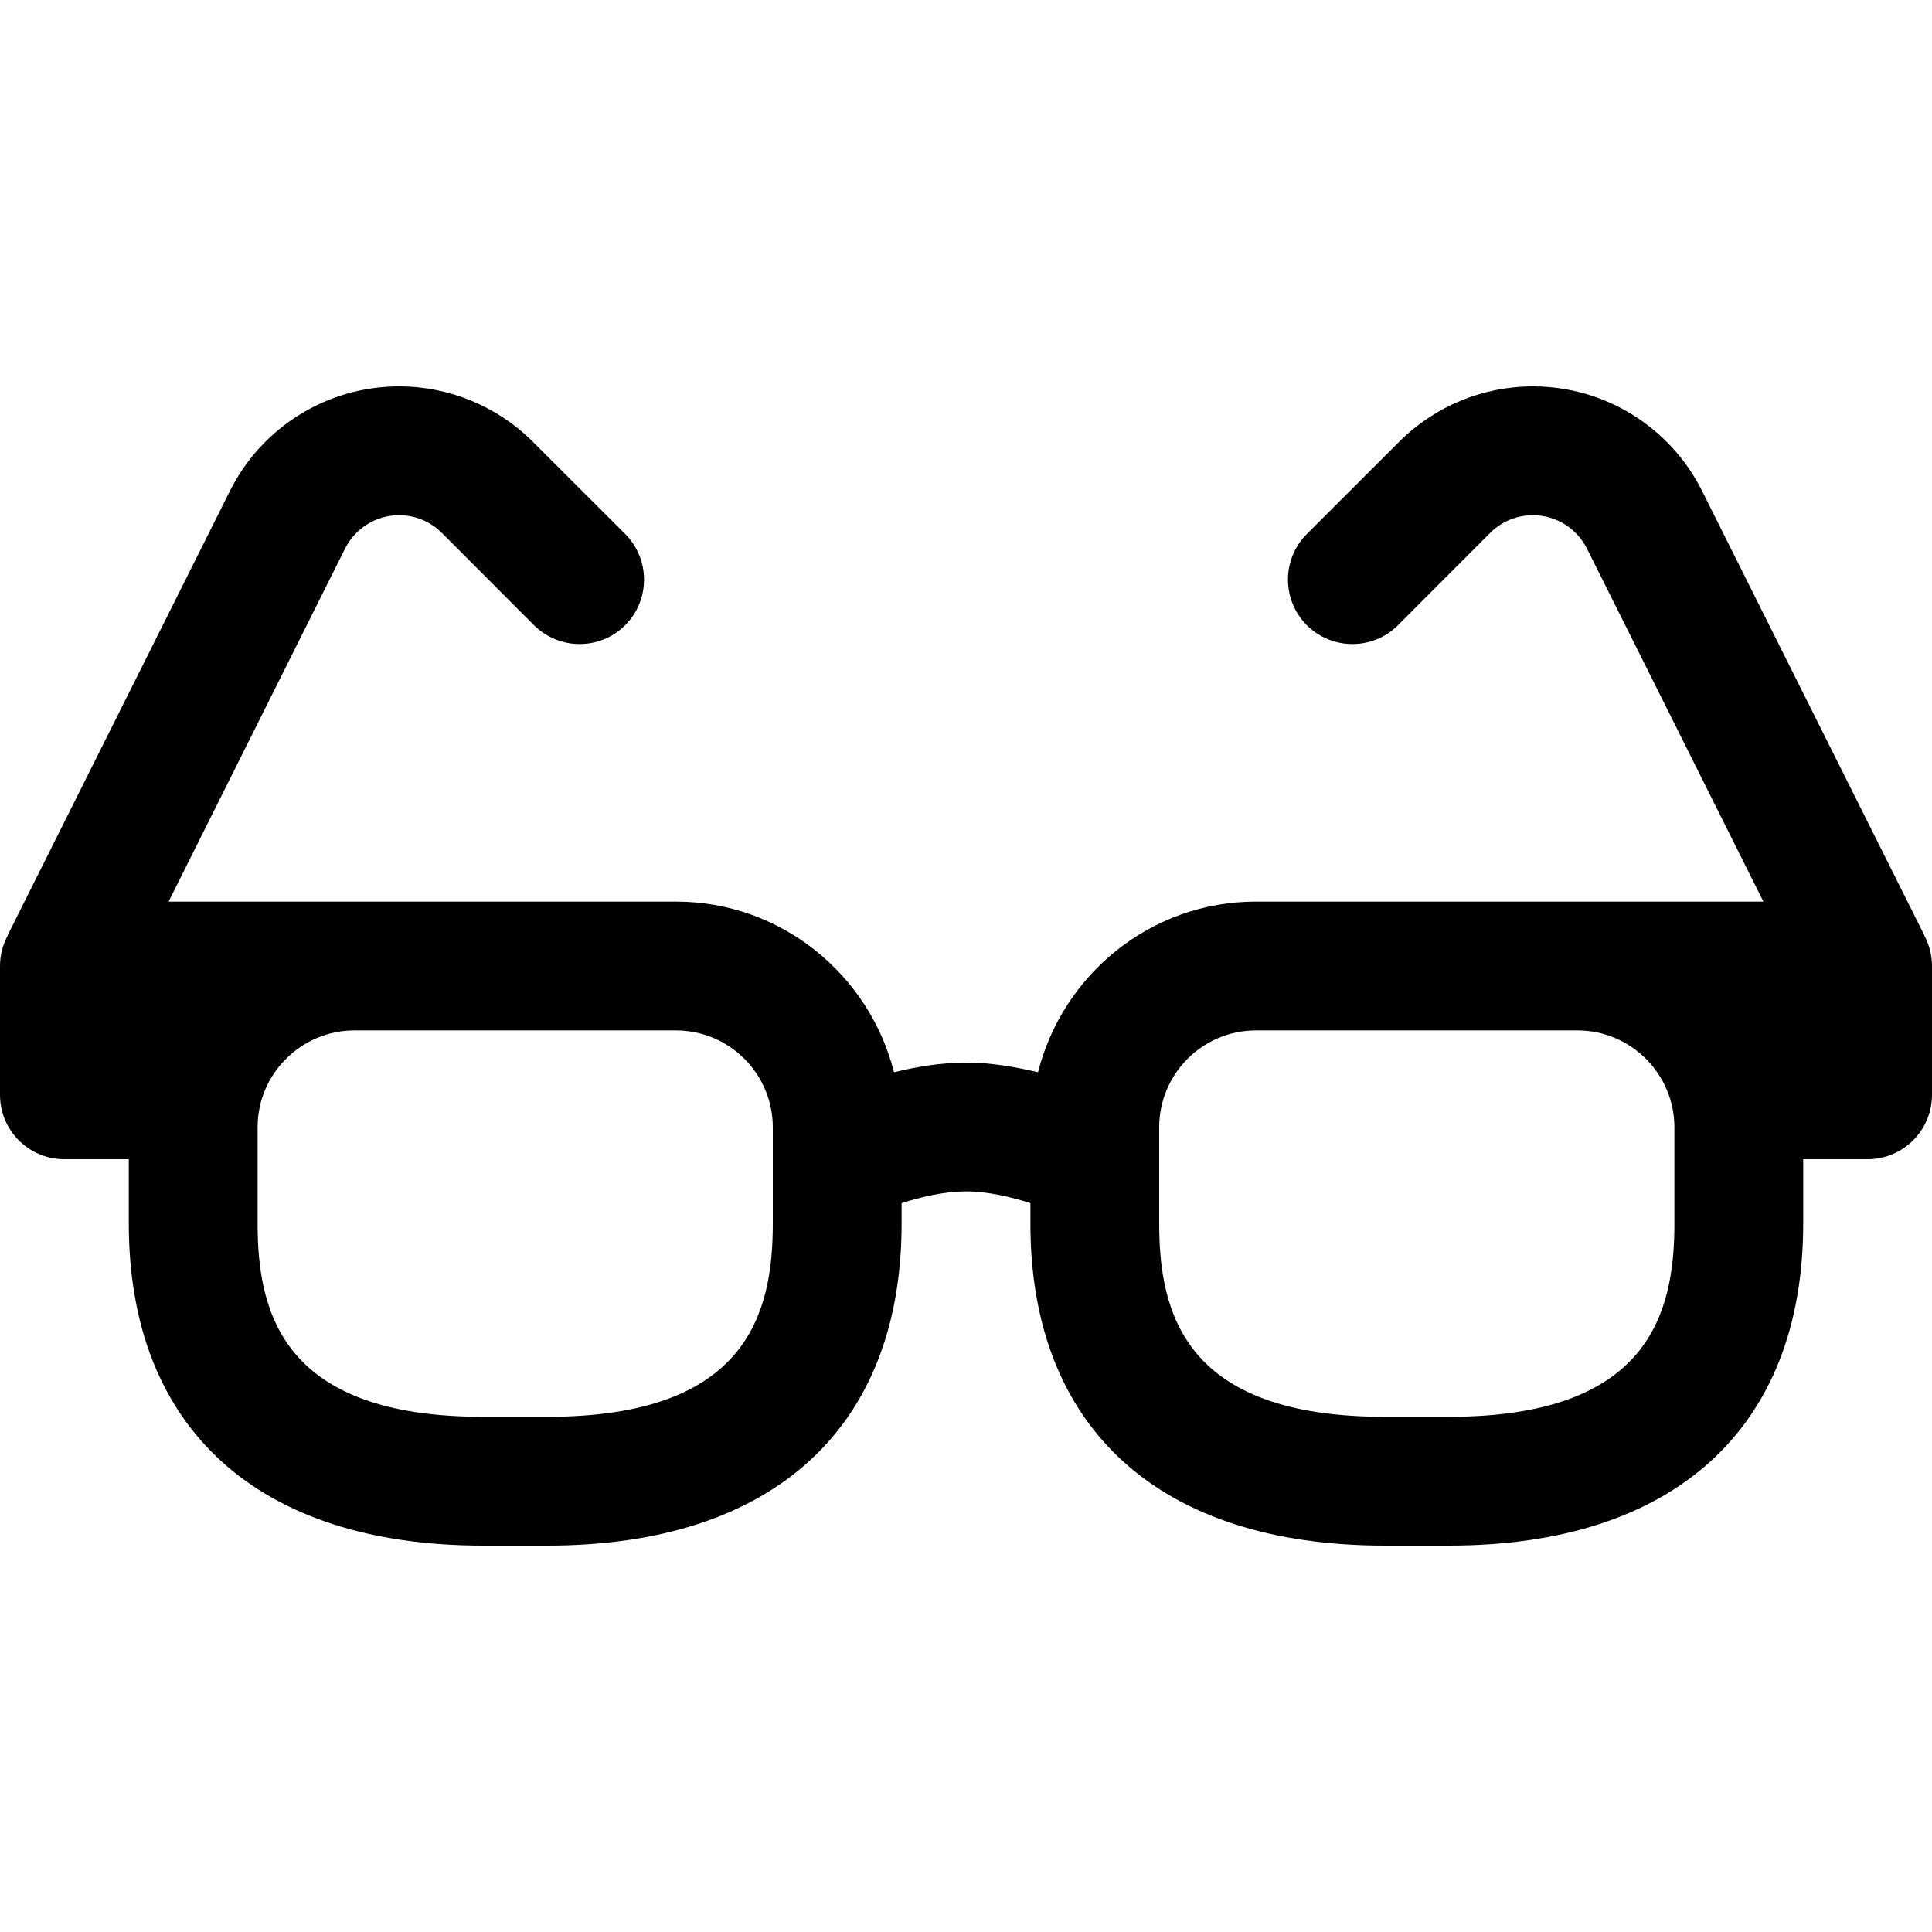
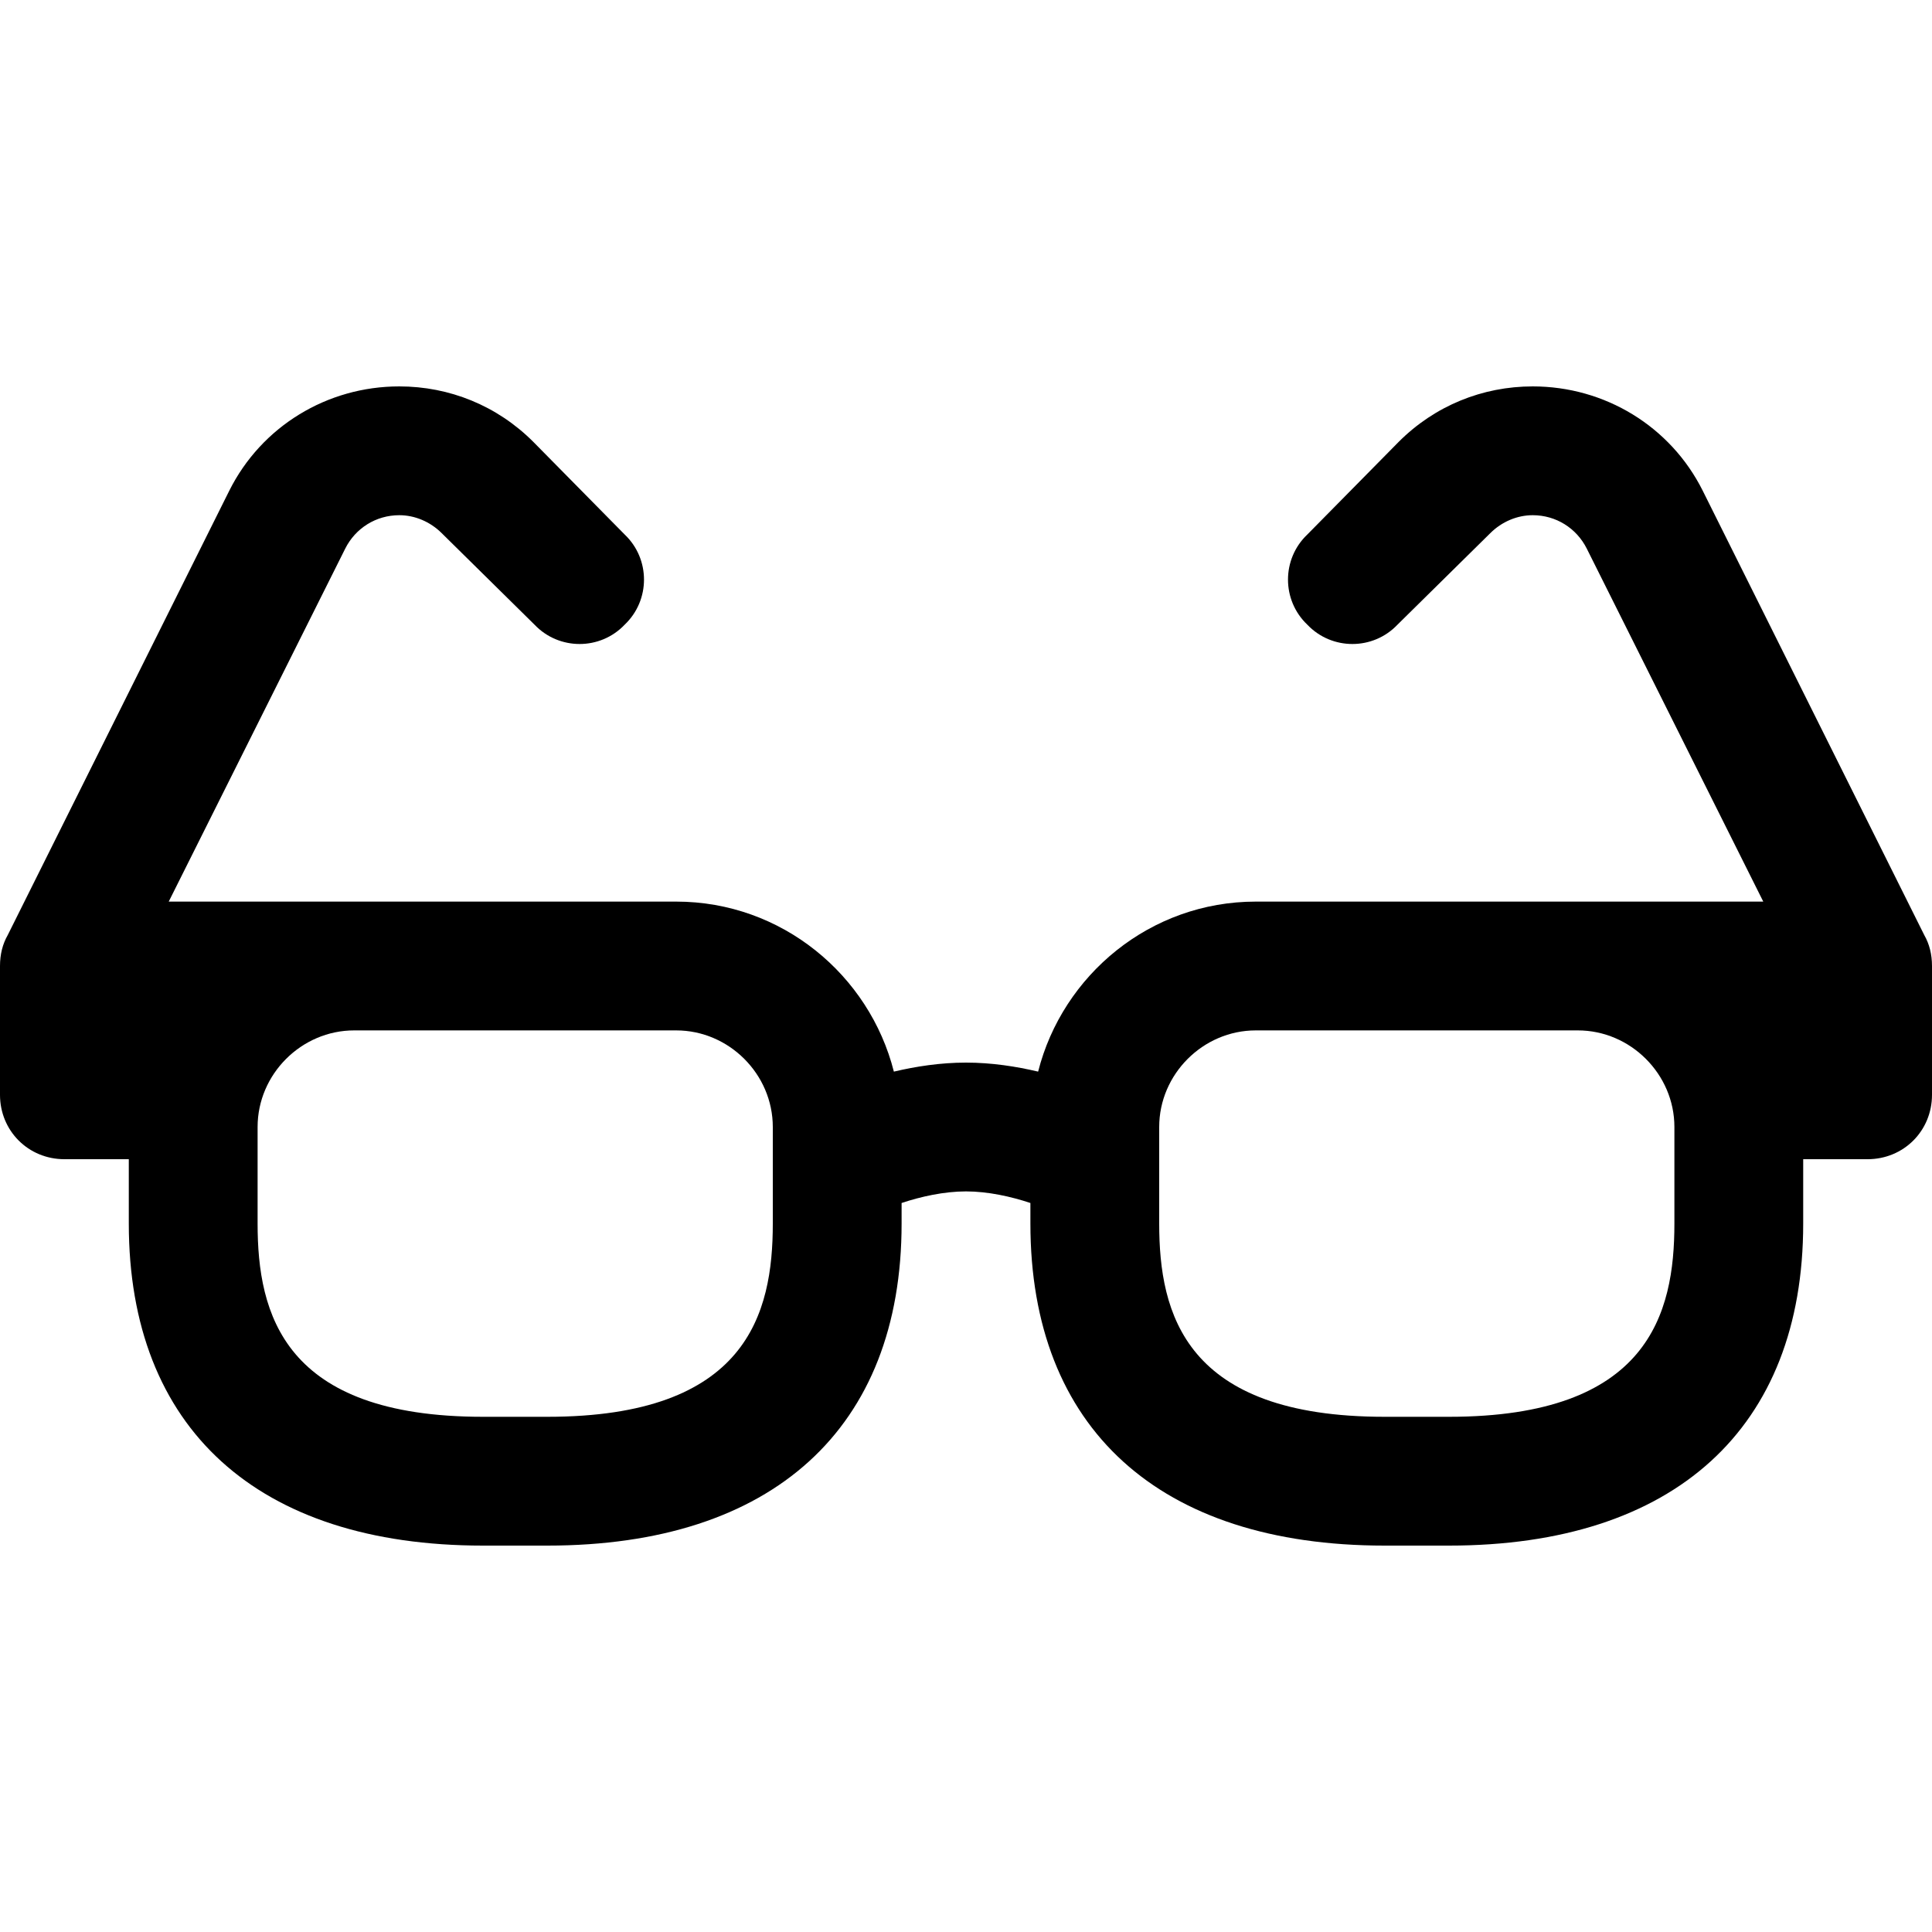
- <svg xmlns="http://www.w3.org/2000/svg" width="15" height="15" viewBox="0 0 15 15" id="optician">
-   <path d="M1.785 3.812C2.034 3.314 2.542 3 3.099 3C3.488 3 3.862 3.155 4.137 3.43L4.854 4.146C5.049 4.342 5.049 4.658 4.854 4.854C4.658 5.049 4.342 5.049 4.146 4.854L3.43 4.137C3.342 4.049 3.223 4 3.099 4C2.921 4 2.759 4.1 2.679 4.259L1.309 7H5.248C6.065 7 6.749 7.566 6.941 8.325C7.115 8.283 7.301 8.25 7.5 8.25C7.699 8.25 7.885 8.284 8.059 8.325C8.251 7.566 8.934 7 9.752 7H13.691L12.321 4.259C12.241 4.1 12.079 4 11.901 4C11.777 4 11.658 4.049 11.57 4.137L10.854 4.854C10.658 5.049 10.342 5.049 10.146 4.854C9.951 4.658 9.951 4.342 10.146 4.146L10.863 3.43C11.138 3.155 11.512 3 11.901 3C12.458 3 12.966 3.314 13.215 3.812L14.941 7.262L14.94 7.263C14.978 7.334 15 7.414 15 7.5V8.5C15 8.776 14.776 9 14.5 9H14V9.5C14 11.089 12.998 12 11.25 12H10.75C9.002 12 8 11.089 8 9.5V9.341C7.85 9.293 7.669 9.25 7.5 9.25C7.331 9.25 7.15 9.293 7 9.341V9.5C7 11.089 5.998 12 4.25 12H3.75C2.002 12 1 11.089 1 9.5V9H0.499C0.224 9 0 8.777 0 8.501V7.5C0 7.414 0.022 7.334 0.06 7.263L0.059 7.262L1.785 3.812ZM9.752 8C9.337 8 9 8.337 9 8.752V9.5C9 10.198 9.199 11 10.75 11H11.25C12.801 11 13 10.198 13 9.5V8.753C13 8.338 12.662 8 12.247 8H9.752ZM2.753 8C2.338 8 2 8.337 2 8.752V9.5C2 10.198 2.199 11 3.75 11H4.25C5.801 11 6 10.198 6 9.5V8.752C6 8.337 5.663 8 5.247 8H2.753Z" />
+ <svg xmlns="http://www.w3.org/2000/svg" viewBox="0 0 15 15">
+   <path d="M1.78 3.81C2.03 3.31 2.54 3 3.1 3C3.49 3 3.86 3.15 4.14 3.43L4.85 4.15C5.05 4.34 5.05 4.66 4.85 4.85C4.66 5.05 4.34 5.05 4.15 4.85L3.43 4.14C3.34 4.05 3.22 4 3.1 4C2.92 4 2.76 4.1 2.68 4.26L1.31 7H5.25C6.07 7 6.75 7.57 6.94 8.32C7.11 8.28 7.3 8.25 7.5 8.25C7.7 8.25 7.89 8.28 8.06 8.32C8.25 7.57 8.93 7 9.75 7H13.69L12.32 4.26C12.24 4.1 12.08 4 11.9 4C11.78 4 11.66 4.05 11.57 4.14L10.85 4.85C10.66 5.05 10.34 5.05 10.15 4.85C9.95 4.66 9.95 4.34 10.15 4.15L10.86 3.43C11.14 3.15 11.51 3 11.9 3C12.46 3 12.97 3.31 13.22 3.81L14.94 7.26L14.94 7.26C14.98 7.33 15 7.41 15 7.5V8.5C15 8.78 14.78 9 14.5 9H14V9.5C14 11.09 13 12 11.25 12H10.75C9 12 8 11.09 8 9.5V9.34C7.85 9.29 7.67 9.25 7.5 9.25C7.33 9.25 7.15 9.29 7 9.34V9.5C7 11.09 6 12 4.25 12H3.75C2 12 1 11.09 1 9.5V9H0.5C0.22 9 0 8.78 0 8.5V7.5C0 7.41 0.02 7.33 0.06 7.26L0.06 7.26L1.78 3.81ZM9.75 8C9.34 8 9 8.34 9 8.75V9.5C9 10.2 9.2 11 10.75 11H11.25C12.8 11 13 10.2 13 9.5V8.75C13 8.34 12.66 8 12.25 8H9.75ZM2.75 8C2.34 8 2 8.34 2 8.75V9.5C2 10.2 2.2 11 3.75 11H4.25C5.8 11 6 10.2 6 9.5V8.75C6 8.34 5.66 8 5.25 8H2.75Z" />
</svg>
